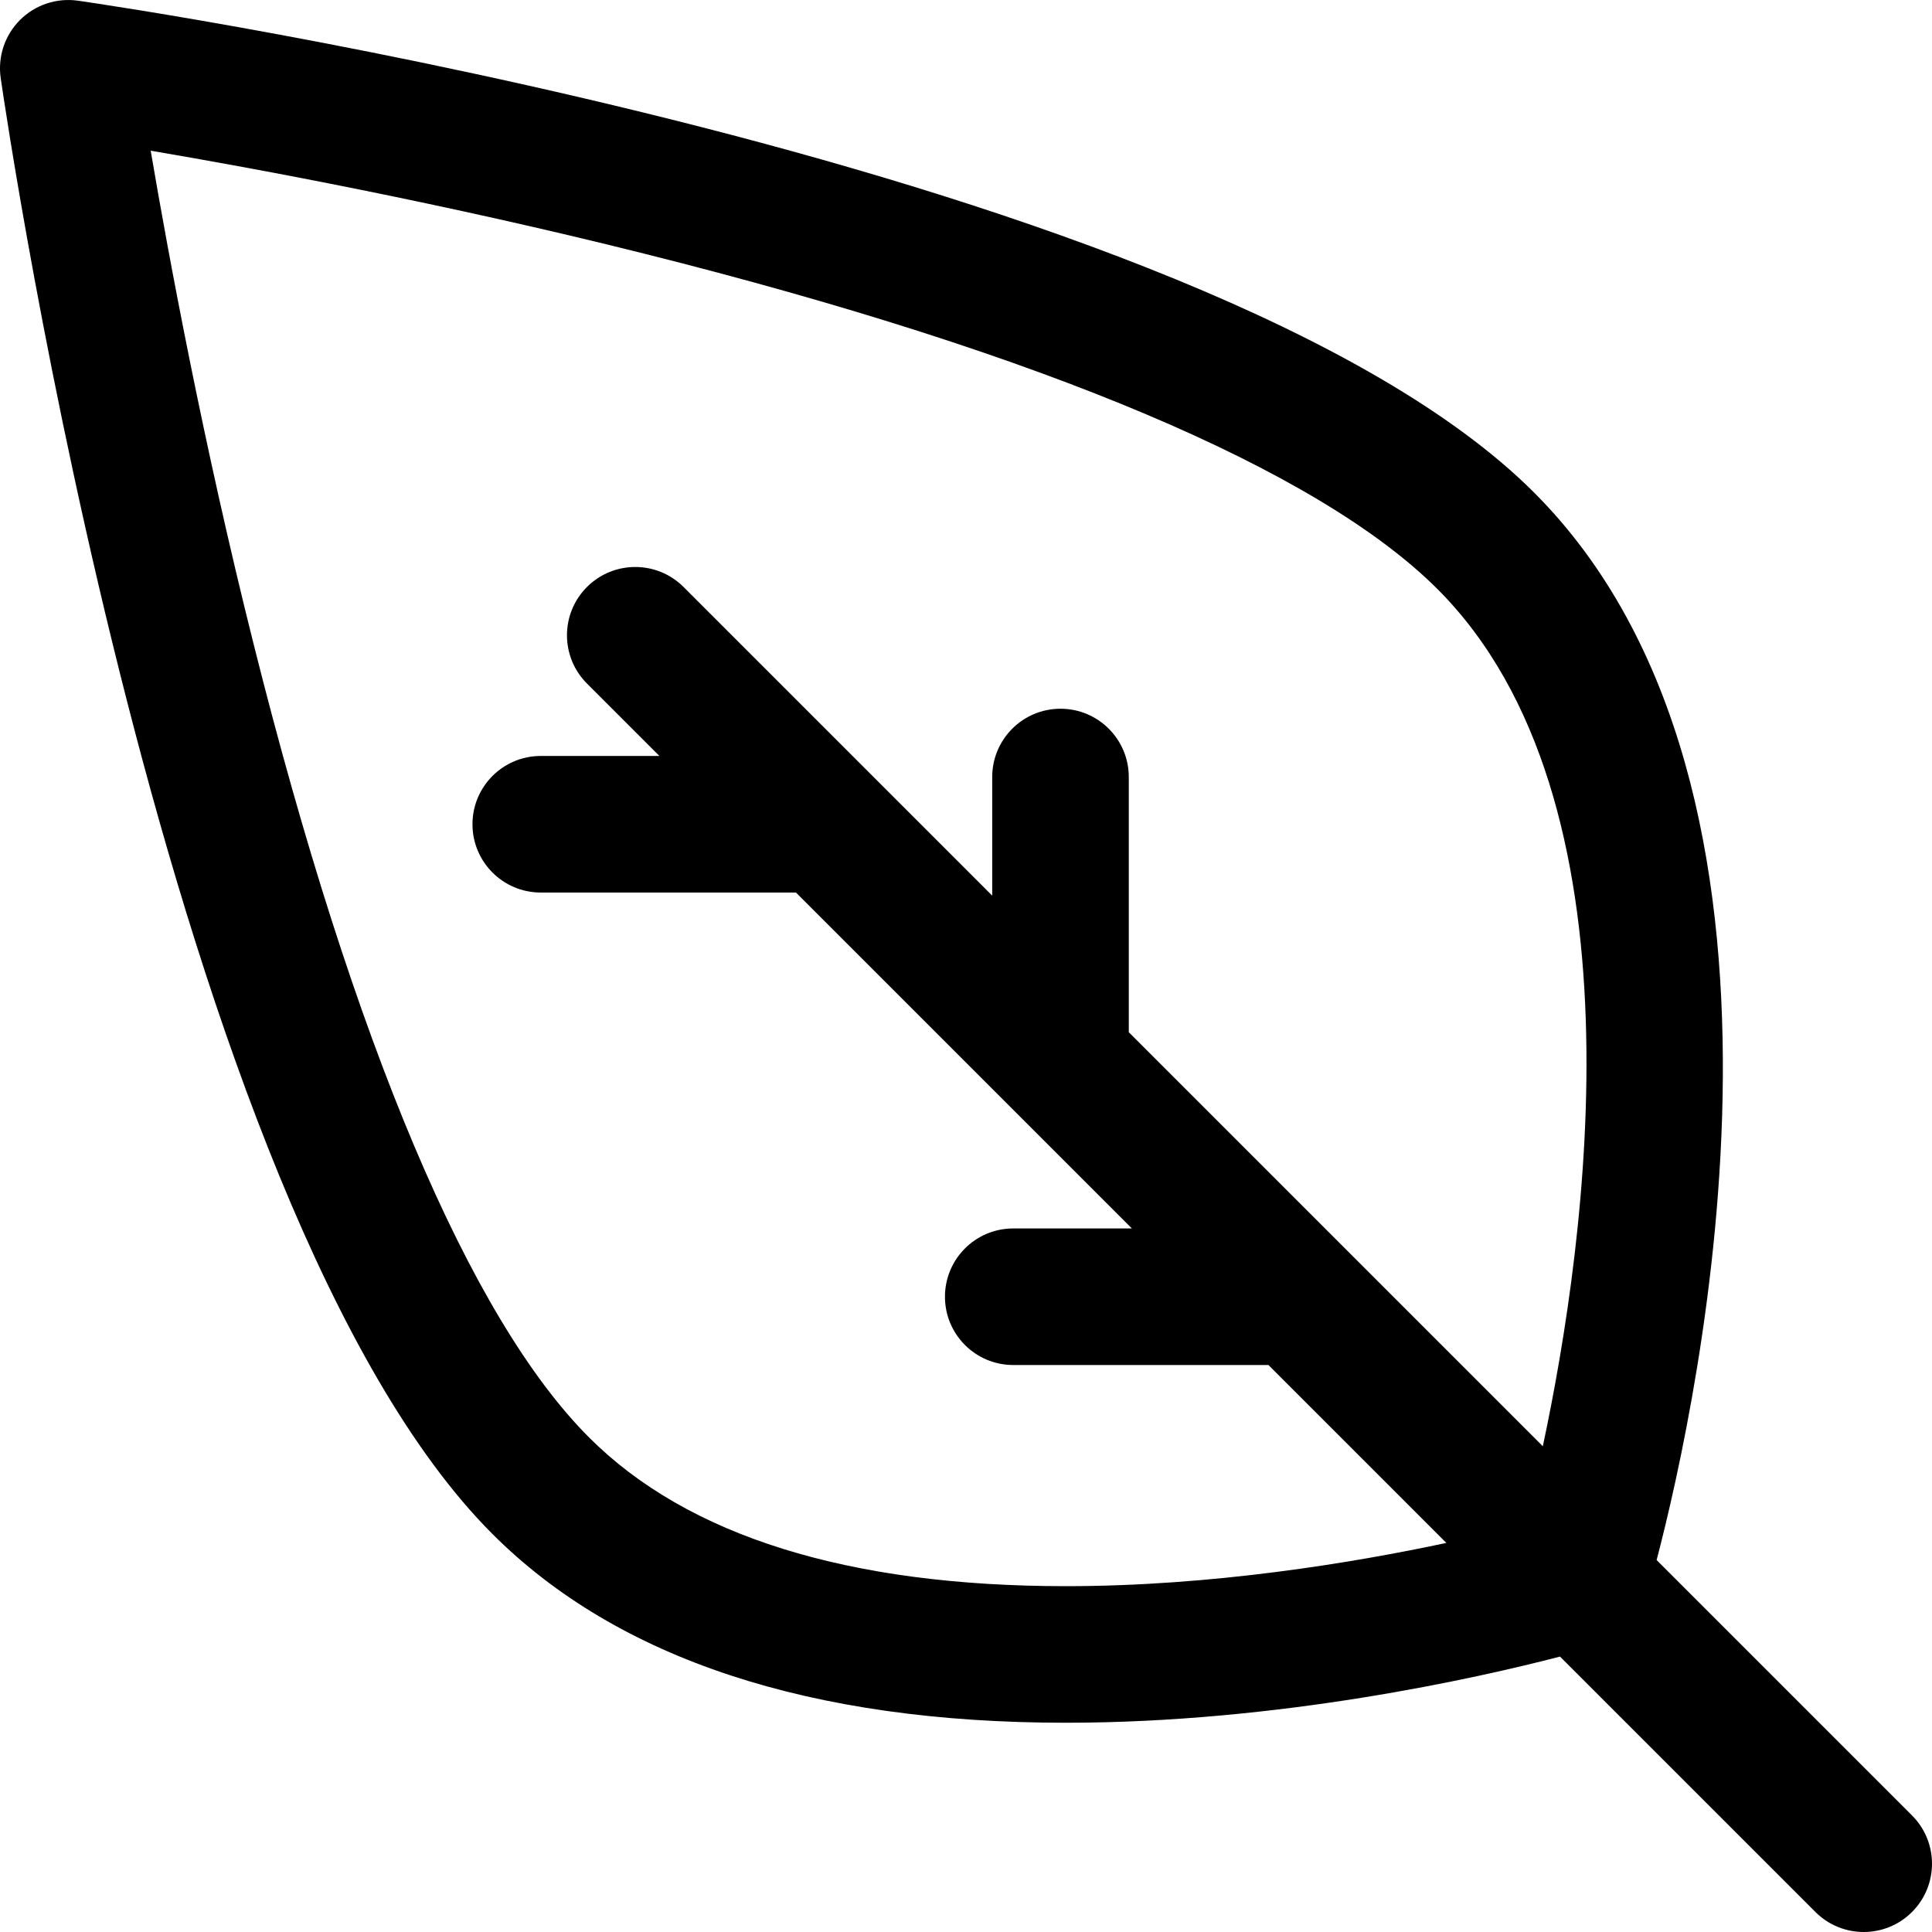
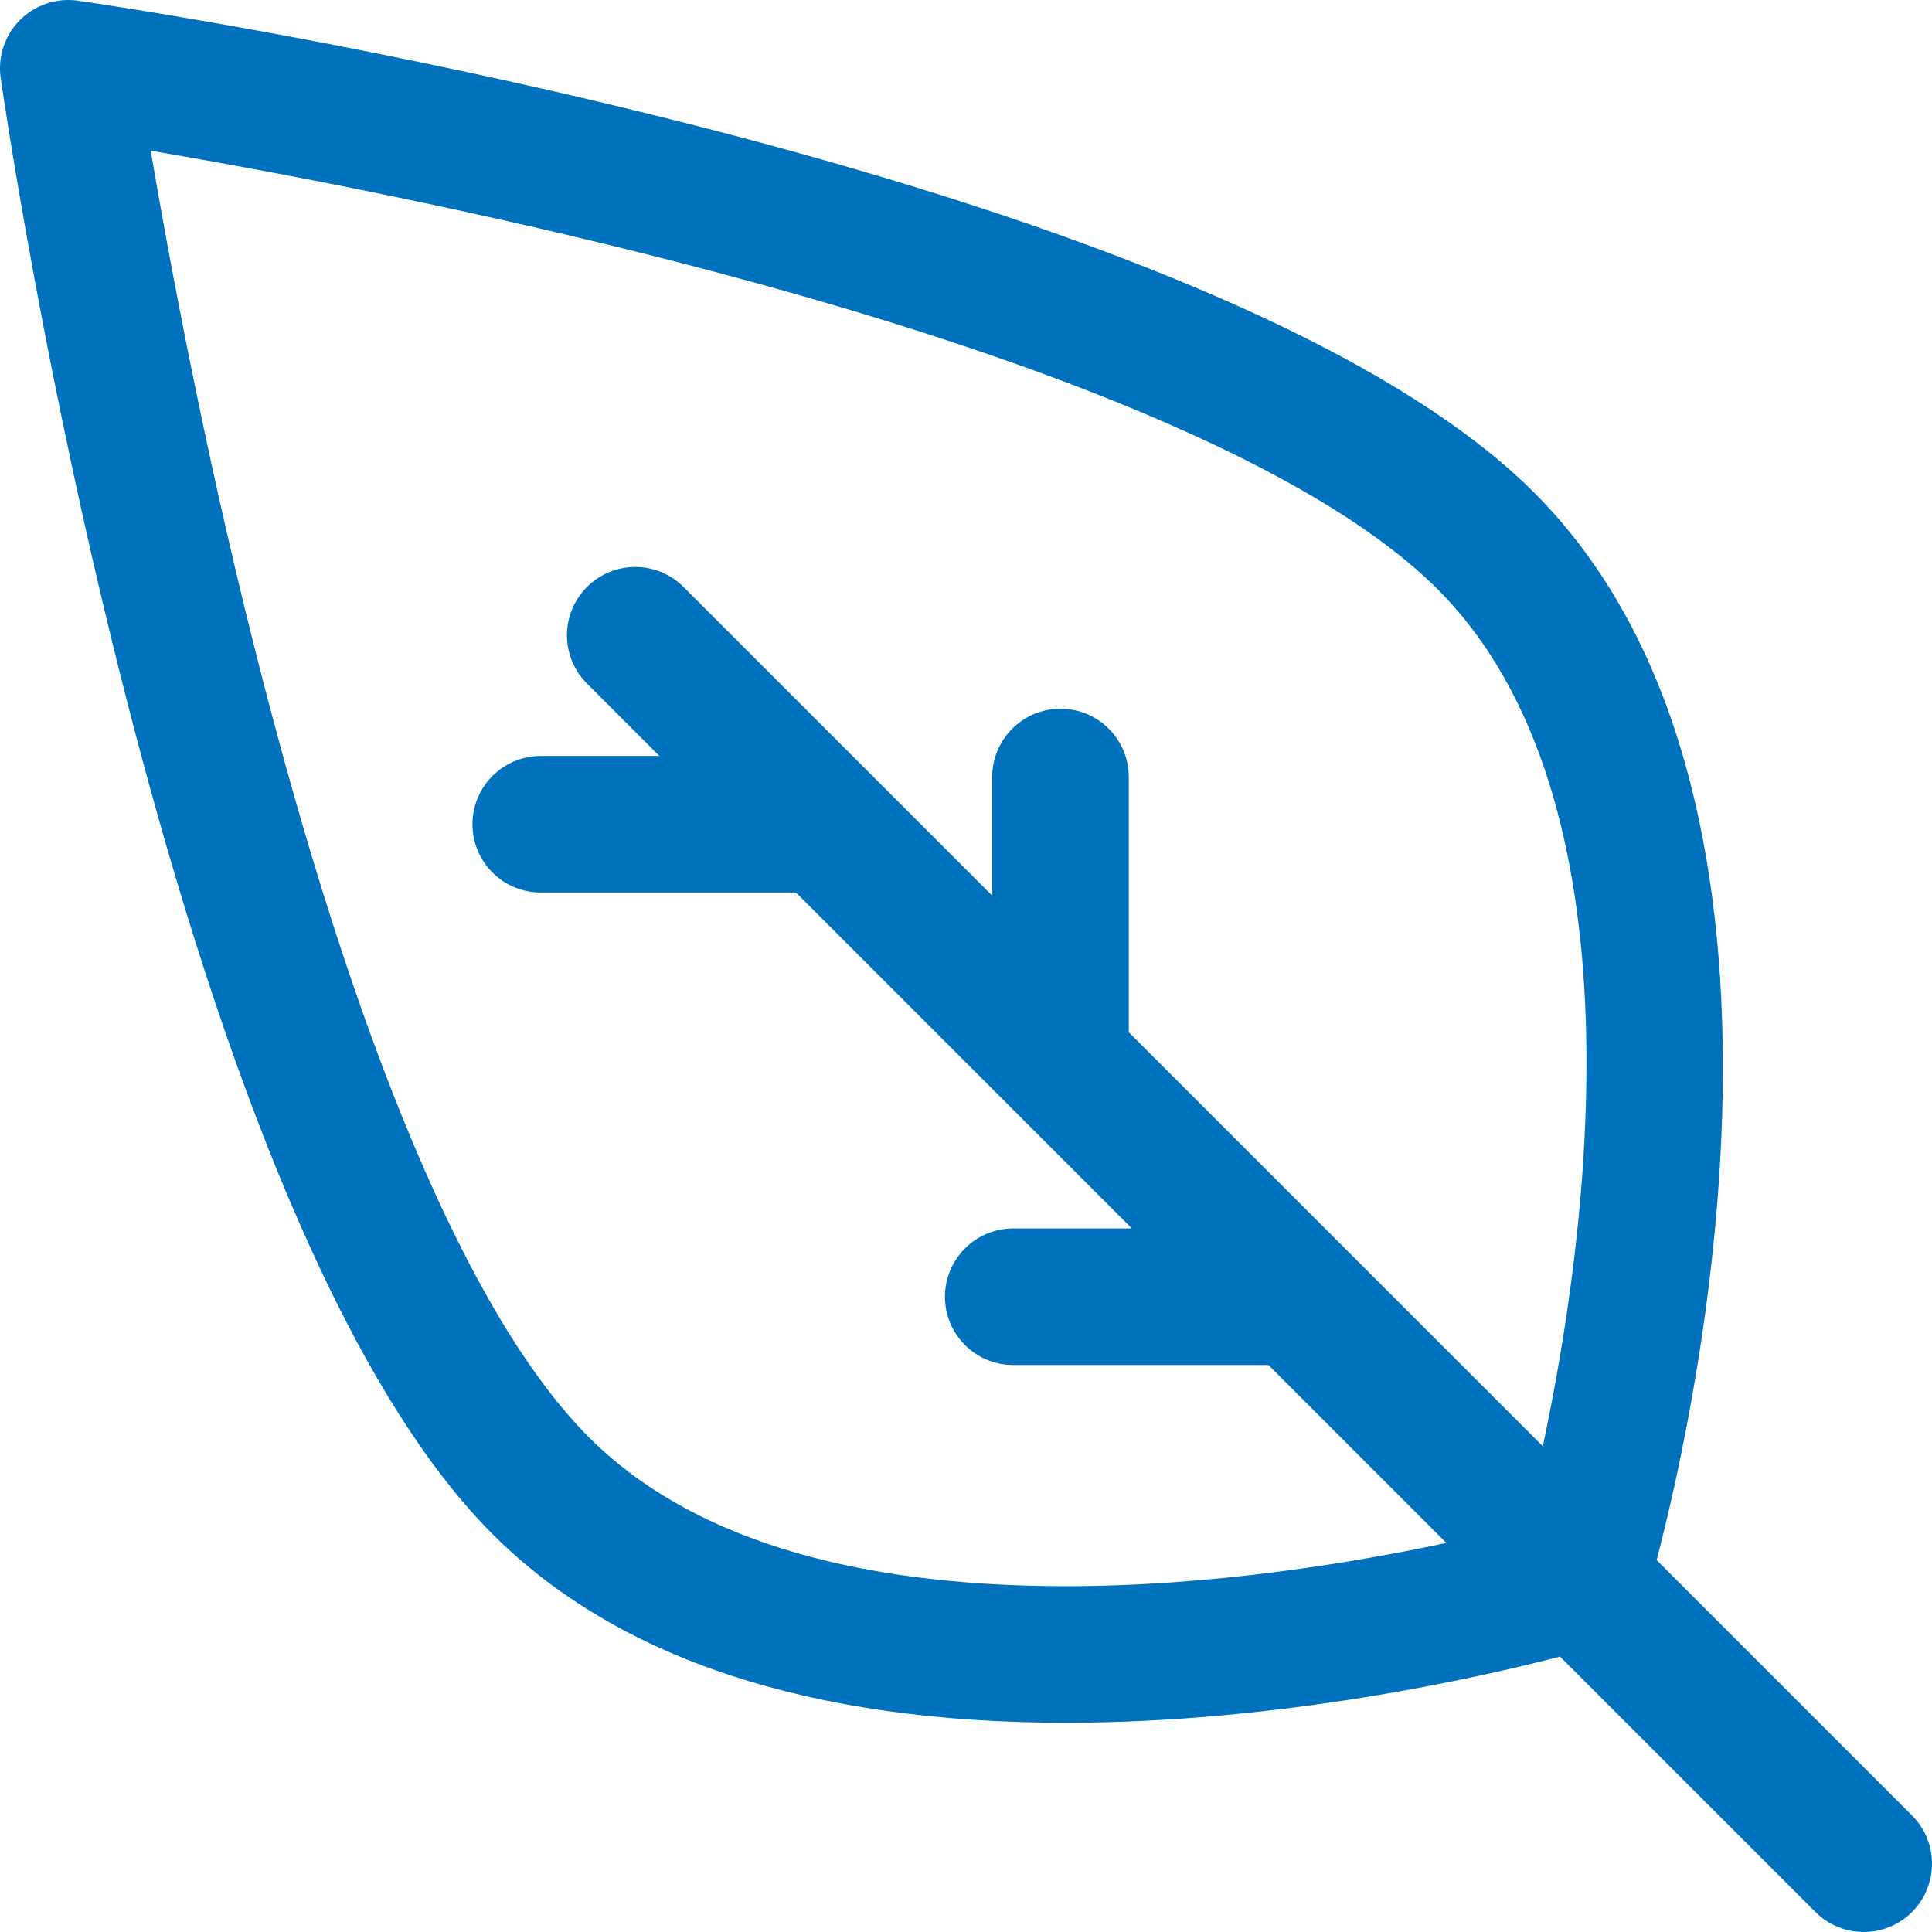
- <svg xmlns="http://www.w3.org/2000/svg" fill="currentColor" version="1.1" id="Capa_1" x="0px" y="0px" viewBox="0 0 297 297" style="enable-background:new 0 0 297 297;" xml:space="preserve">
+ <svg xmlns="http://www.w3.org/2000/svg" fill="#0071bc" version="1.1" id="Capa_1" x="0px" y="0px" viewBox="0 0 297 297" style="enable-background:new 0 0 297 297;" xml:space="preserve">
  <path d="M293.925,279.079l-39.257-39.257c6.525-24.992,26.901-118.365-18.849-164.116C185.789,25.678,19.07,1.128,11.997,0.107  C8.716-0.361,5.414,0.734,3.074,3.074s-3.439,5.646-2.967,8.922c1.021,7.073,25.57,173.792,75.598,223.822  c19.253,19.253,48.907,29.014,88.137,29.014c32.859,0,63.316-6.886,75.973-10.17l39.264,39.264c2.05,2.049,4.736,3.074,7.423,3.074  c2.687,0,5.373-1.025,7.423-3.074C298.025,289.825,298.025,283.178,293.925,279.079z M163.843,243.837  c-33.459,0-58.119-7.693-73.291-22.866c-18.319-18.319-36.149-60.49-51.563-121.953c-7.737-30.85-13.044-59.495-15.824-75.854  c16.359,2.78,45.003,8.087,75.854,15.825c61.464,15.414,103.635,33.244,121.955,51.563c32.385,32.384,23.006,99.791,16.2,131.775  l-63.65-63.649v-39.23c0-5.797-4.7-10.497-10.497-10.497c-5.797,0-10.497,4.7-10.497,10.497v18.235L105.08,90.234  c-4.101-4.098-10.746-4.098-14.846,0c-4.1,4.1-4.1,10.746,0,14.846l11.132,11.132H83.129c-5.797,0-10.497,4.7-10.497,10.497  c0,5.797,4.7,10.497,10.497,10.497h39.232L174,188.845l-18.238,0c-5.797,0-10.497,4.7-10.497,10.497  c0,5.797,4.699,10.497,10.497,10.497l39.233,0.001l27.349,27.348C207.942,240.258,186.331,243.837,163.843,243.837z" />
  <g>
</g>
  <g>
</g>
  <g>
</g>
  <g>
</g>
  <g>
</g>
  <g>
</g>
  <g>
</g>
  <g>
</g>
  <g>
</g>
  <g>
</g>
  <g>
</g>
  <g>
</g>
  <g>
</g>
  <g>
</g>
  <g>
</g>
</svg>
